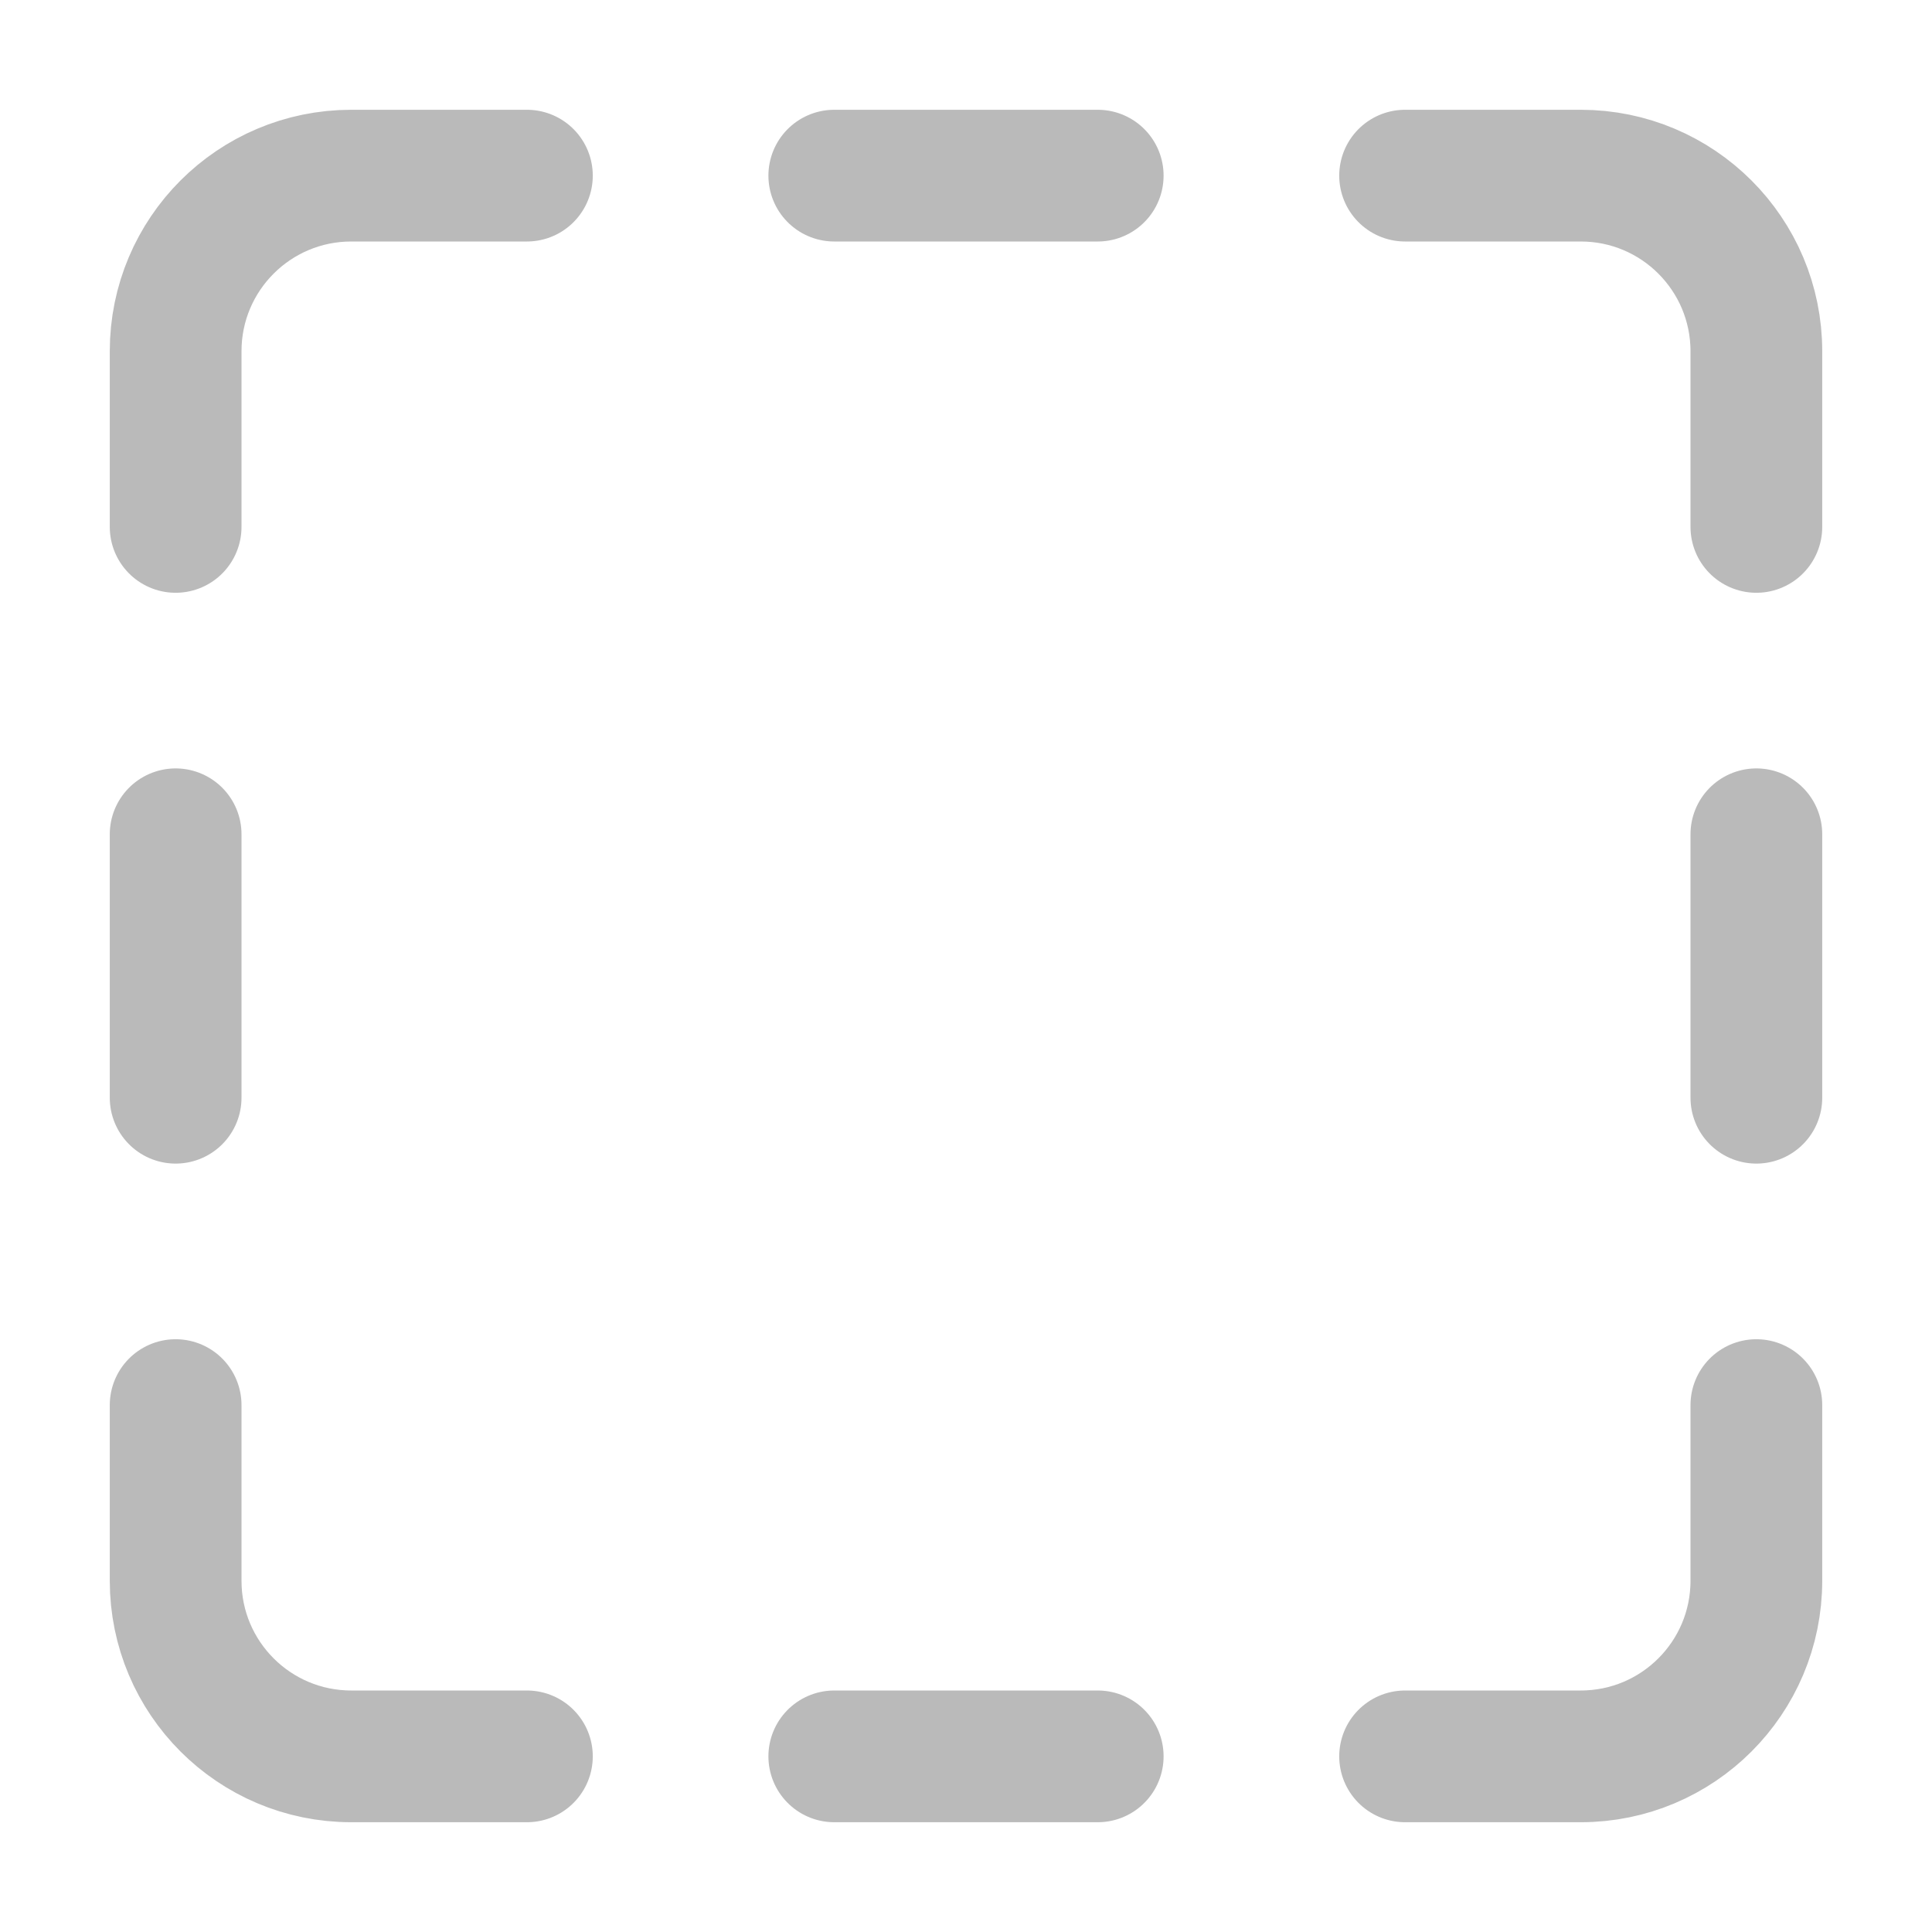
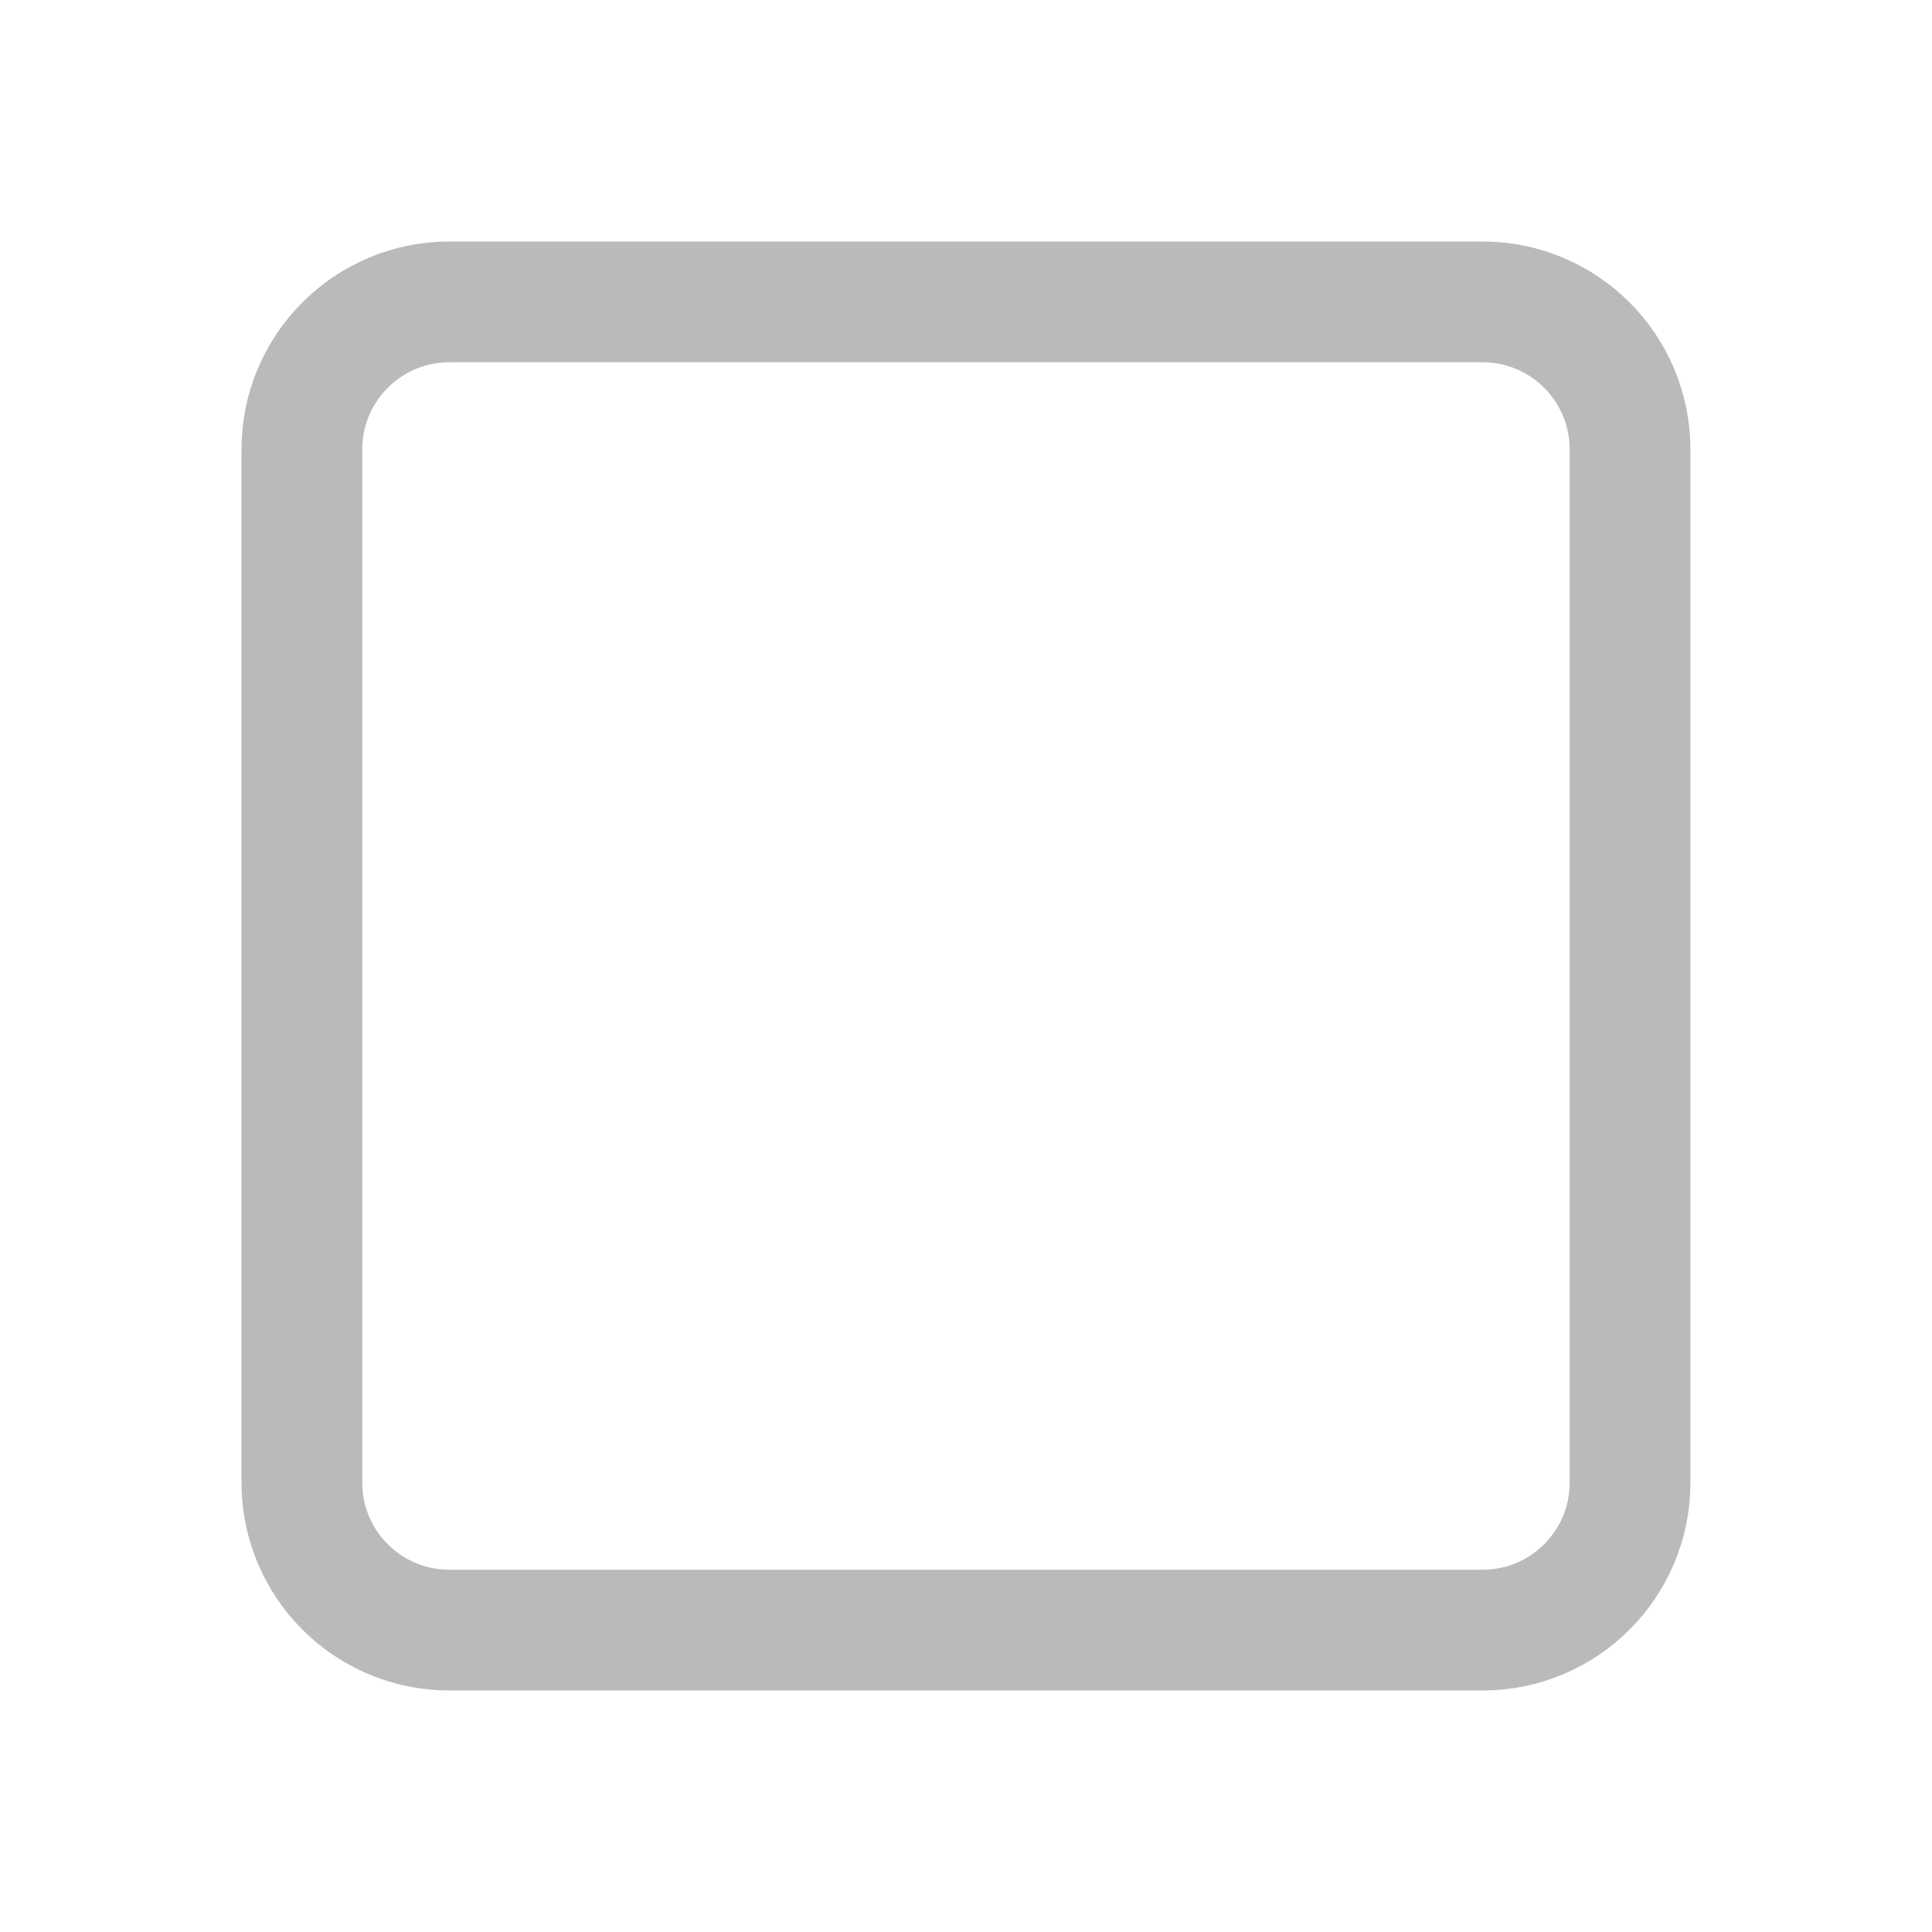
- <svg xmlns="http://www.w3.org/2000/svg" width="22px" height="22px" viewBox="0 0 22 22" version="1.1">
-   <g id="Page-1" stroke="none" stroke-width="1" fill="none" fill-rule="evenodd" stroke-linecap="round" stroke-linejoin="round">
-     <g id="Rectangular-selection" transform="translate(-1, -1)" stroke="#BABABA" stroke-width="1.5">
-       <g id="Group" transform="translate(-0, -0)">
-         <g transform="translate(2, 2)" id="Path">
-           <line x1="8.5" y1="19" x2="11.5" y2="19" />
-           <line x1="11.5" y1="1" x2="8.5" y2="1" />
-           <line x1="19" y1="11.5" x2="19" y2="8.5" />
-           <line x1="1" y1="8.5" x2="1" y2="11.5" />
-           <path d="M19,5 L19,3 C19,1.895 18.105,1 17,1 L15,1" />
-           <path d="M1,15 L1,17 C1,18.105 1.895,19 3,19 L5,19" />
-           <path d="M5,1 L3,1 C1.895,1 1,1.895 1,3 L1,5" />
-           <path d="M15,19 L17,19 C18.105,19 19,18.105 19,17 L19,15" />
-         </g>
-       </g>
+ <svg xmlns="http://www.w3.org/2000/svg" width="24px" height="24px" viewBox="0 0 24 24" version="1.1">
+   <g id="Rectangular-selection" stroke="none" stroke-width="1" fill="none" fill-rule="evenodd">
+     <g id="Group" transform="translate(-0, -0)">
+       <path d="M18.417,20.25 L5.583,20.25 C4.57,20.25 3.75,19.429 3.75,18.417 L3.75,5.583 C3.75,4.57 4.571,3.75 5.583,3.75 L18.416,3.75 C19.429,3.75 20.249,4.571 20.249,5.583 L20.249,18.416 C20.25,19.429 19.429,20.25 18.417,20.25 Z" id="Path" stroke="#BABABA" stroke-width="1.5" stroke-linecap="round" stroke-linejoin="round" />
+       <polygon id="Path" points="0 0 24 0 24 24 0 24" />
    </g>
  </g>
</svg>
